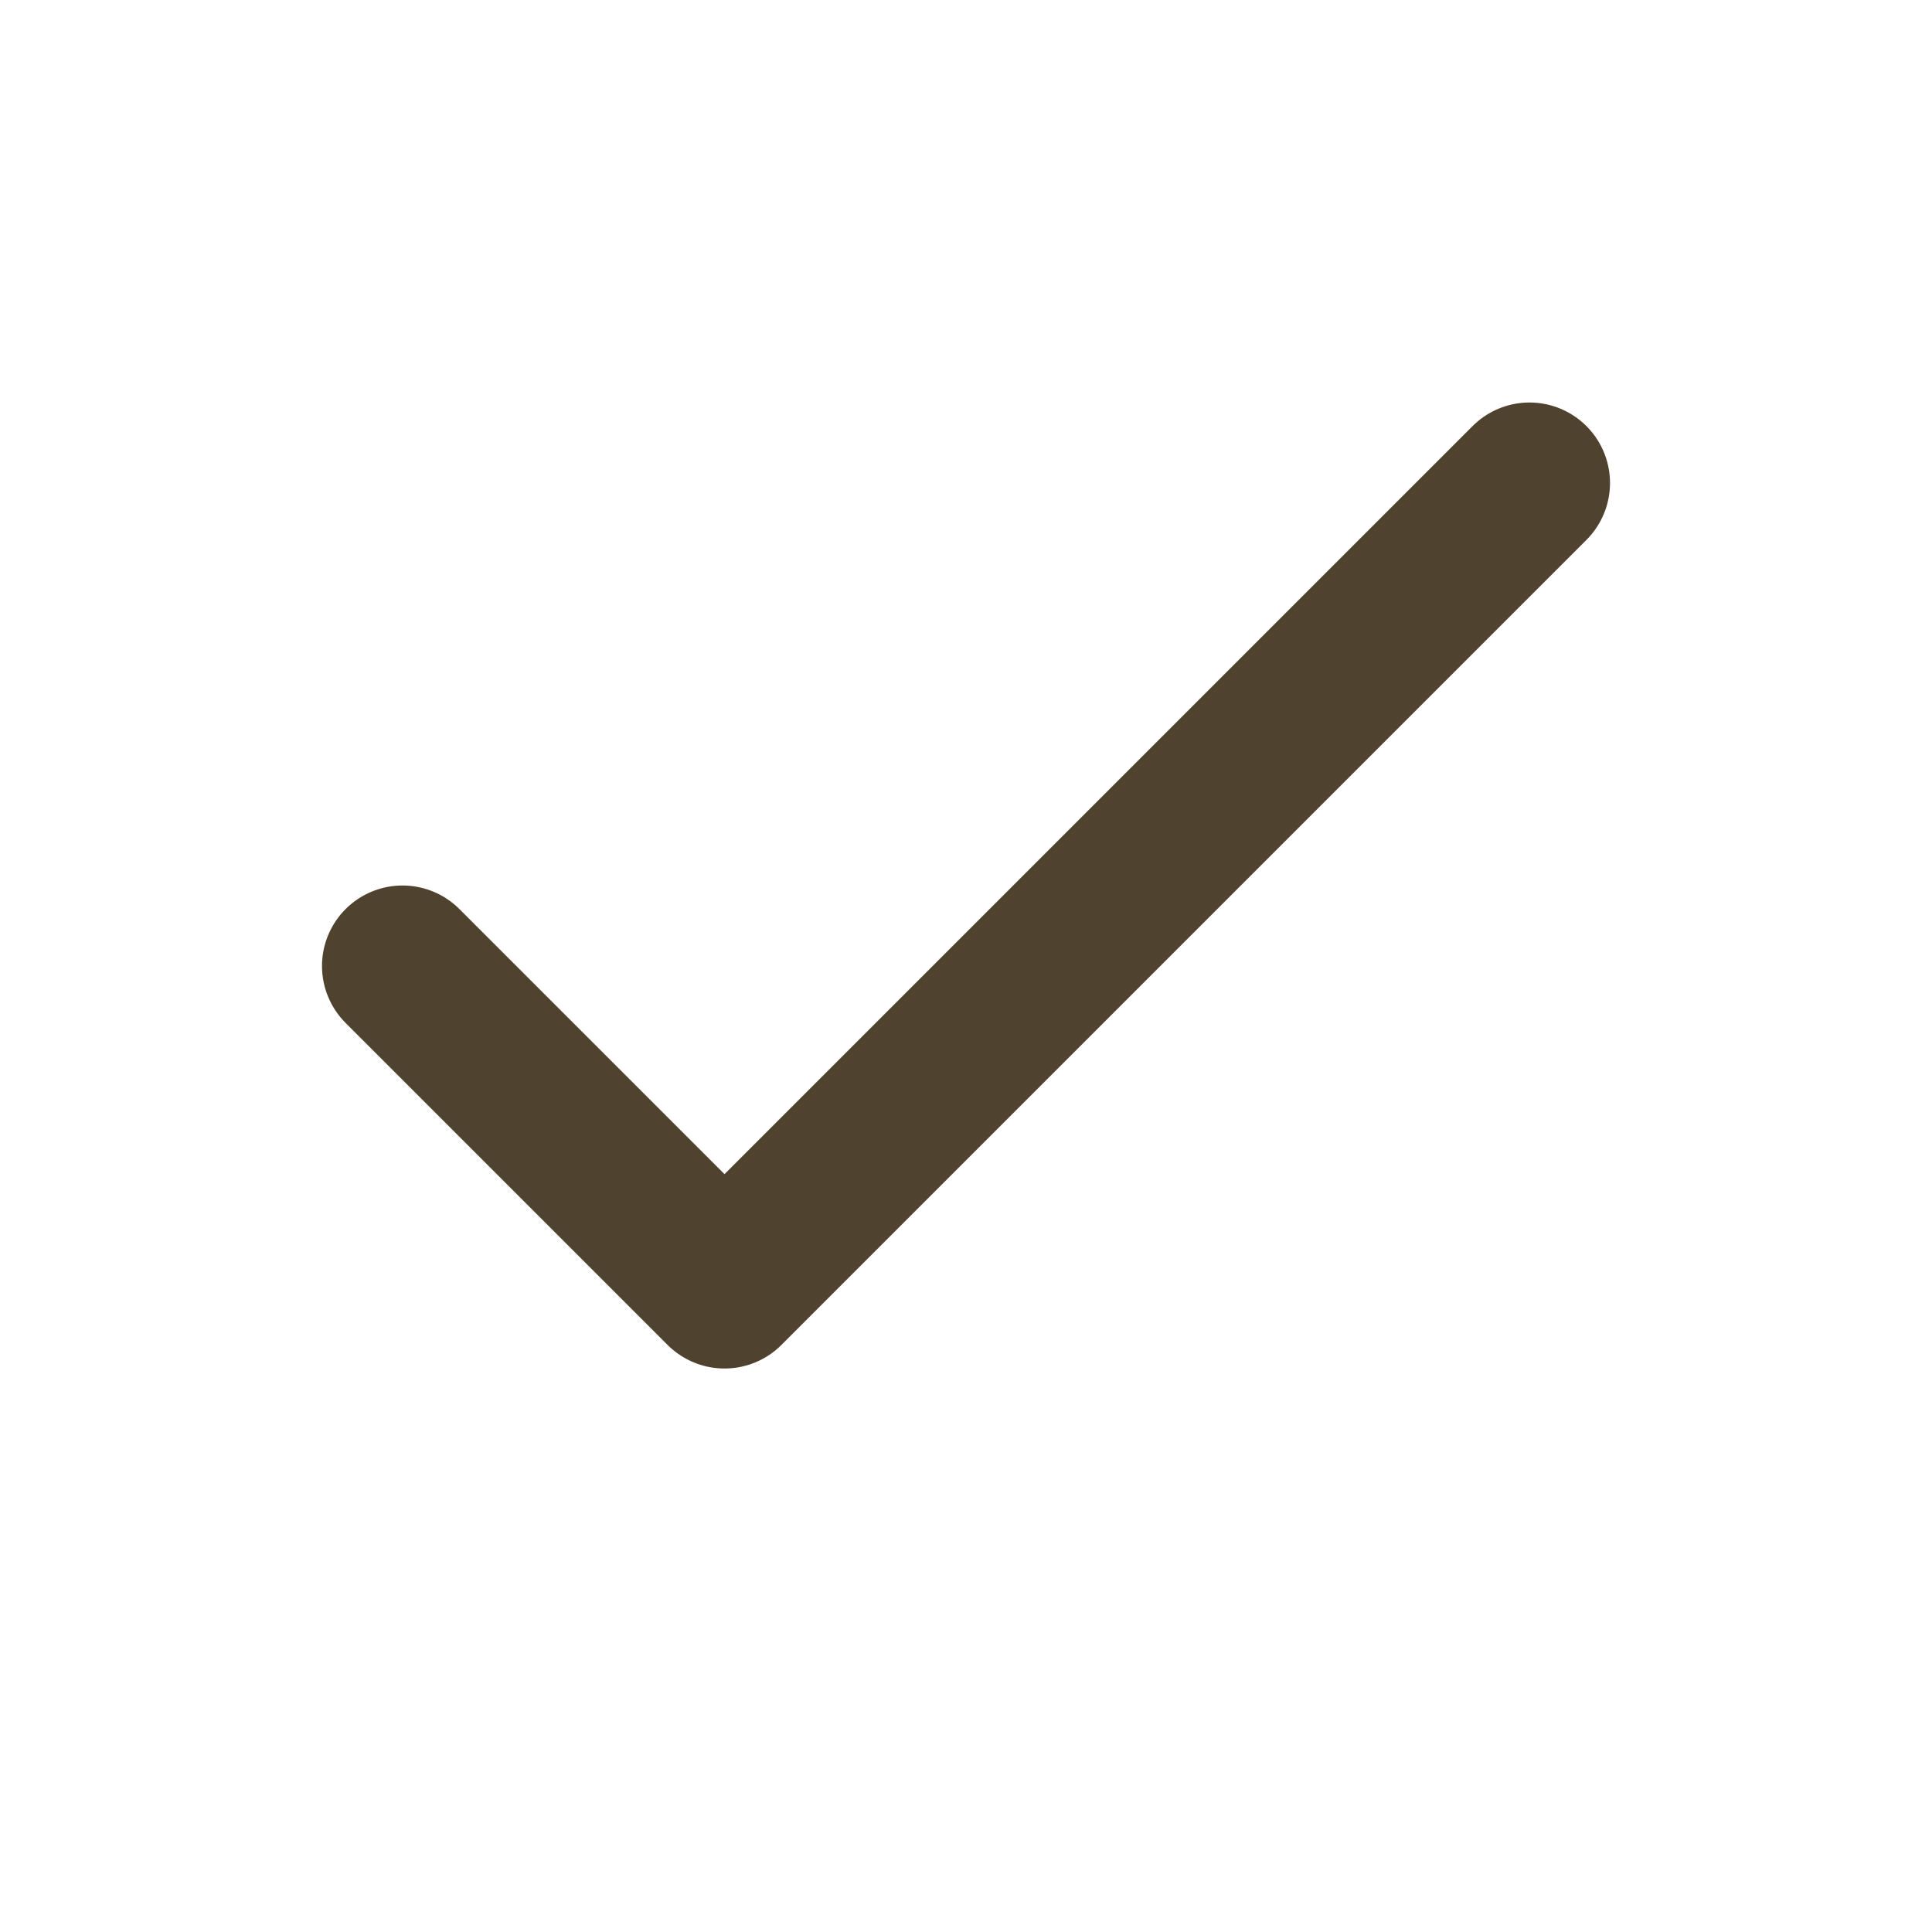
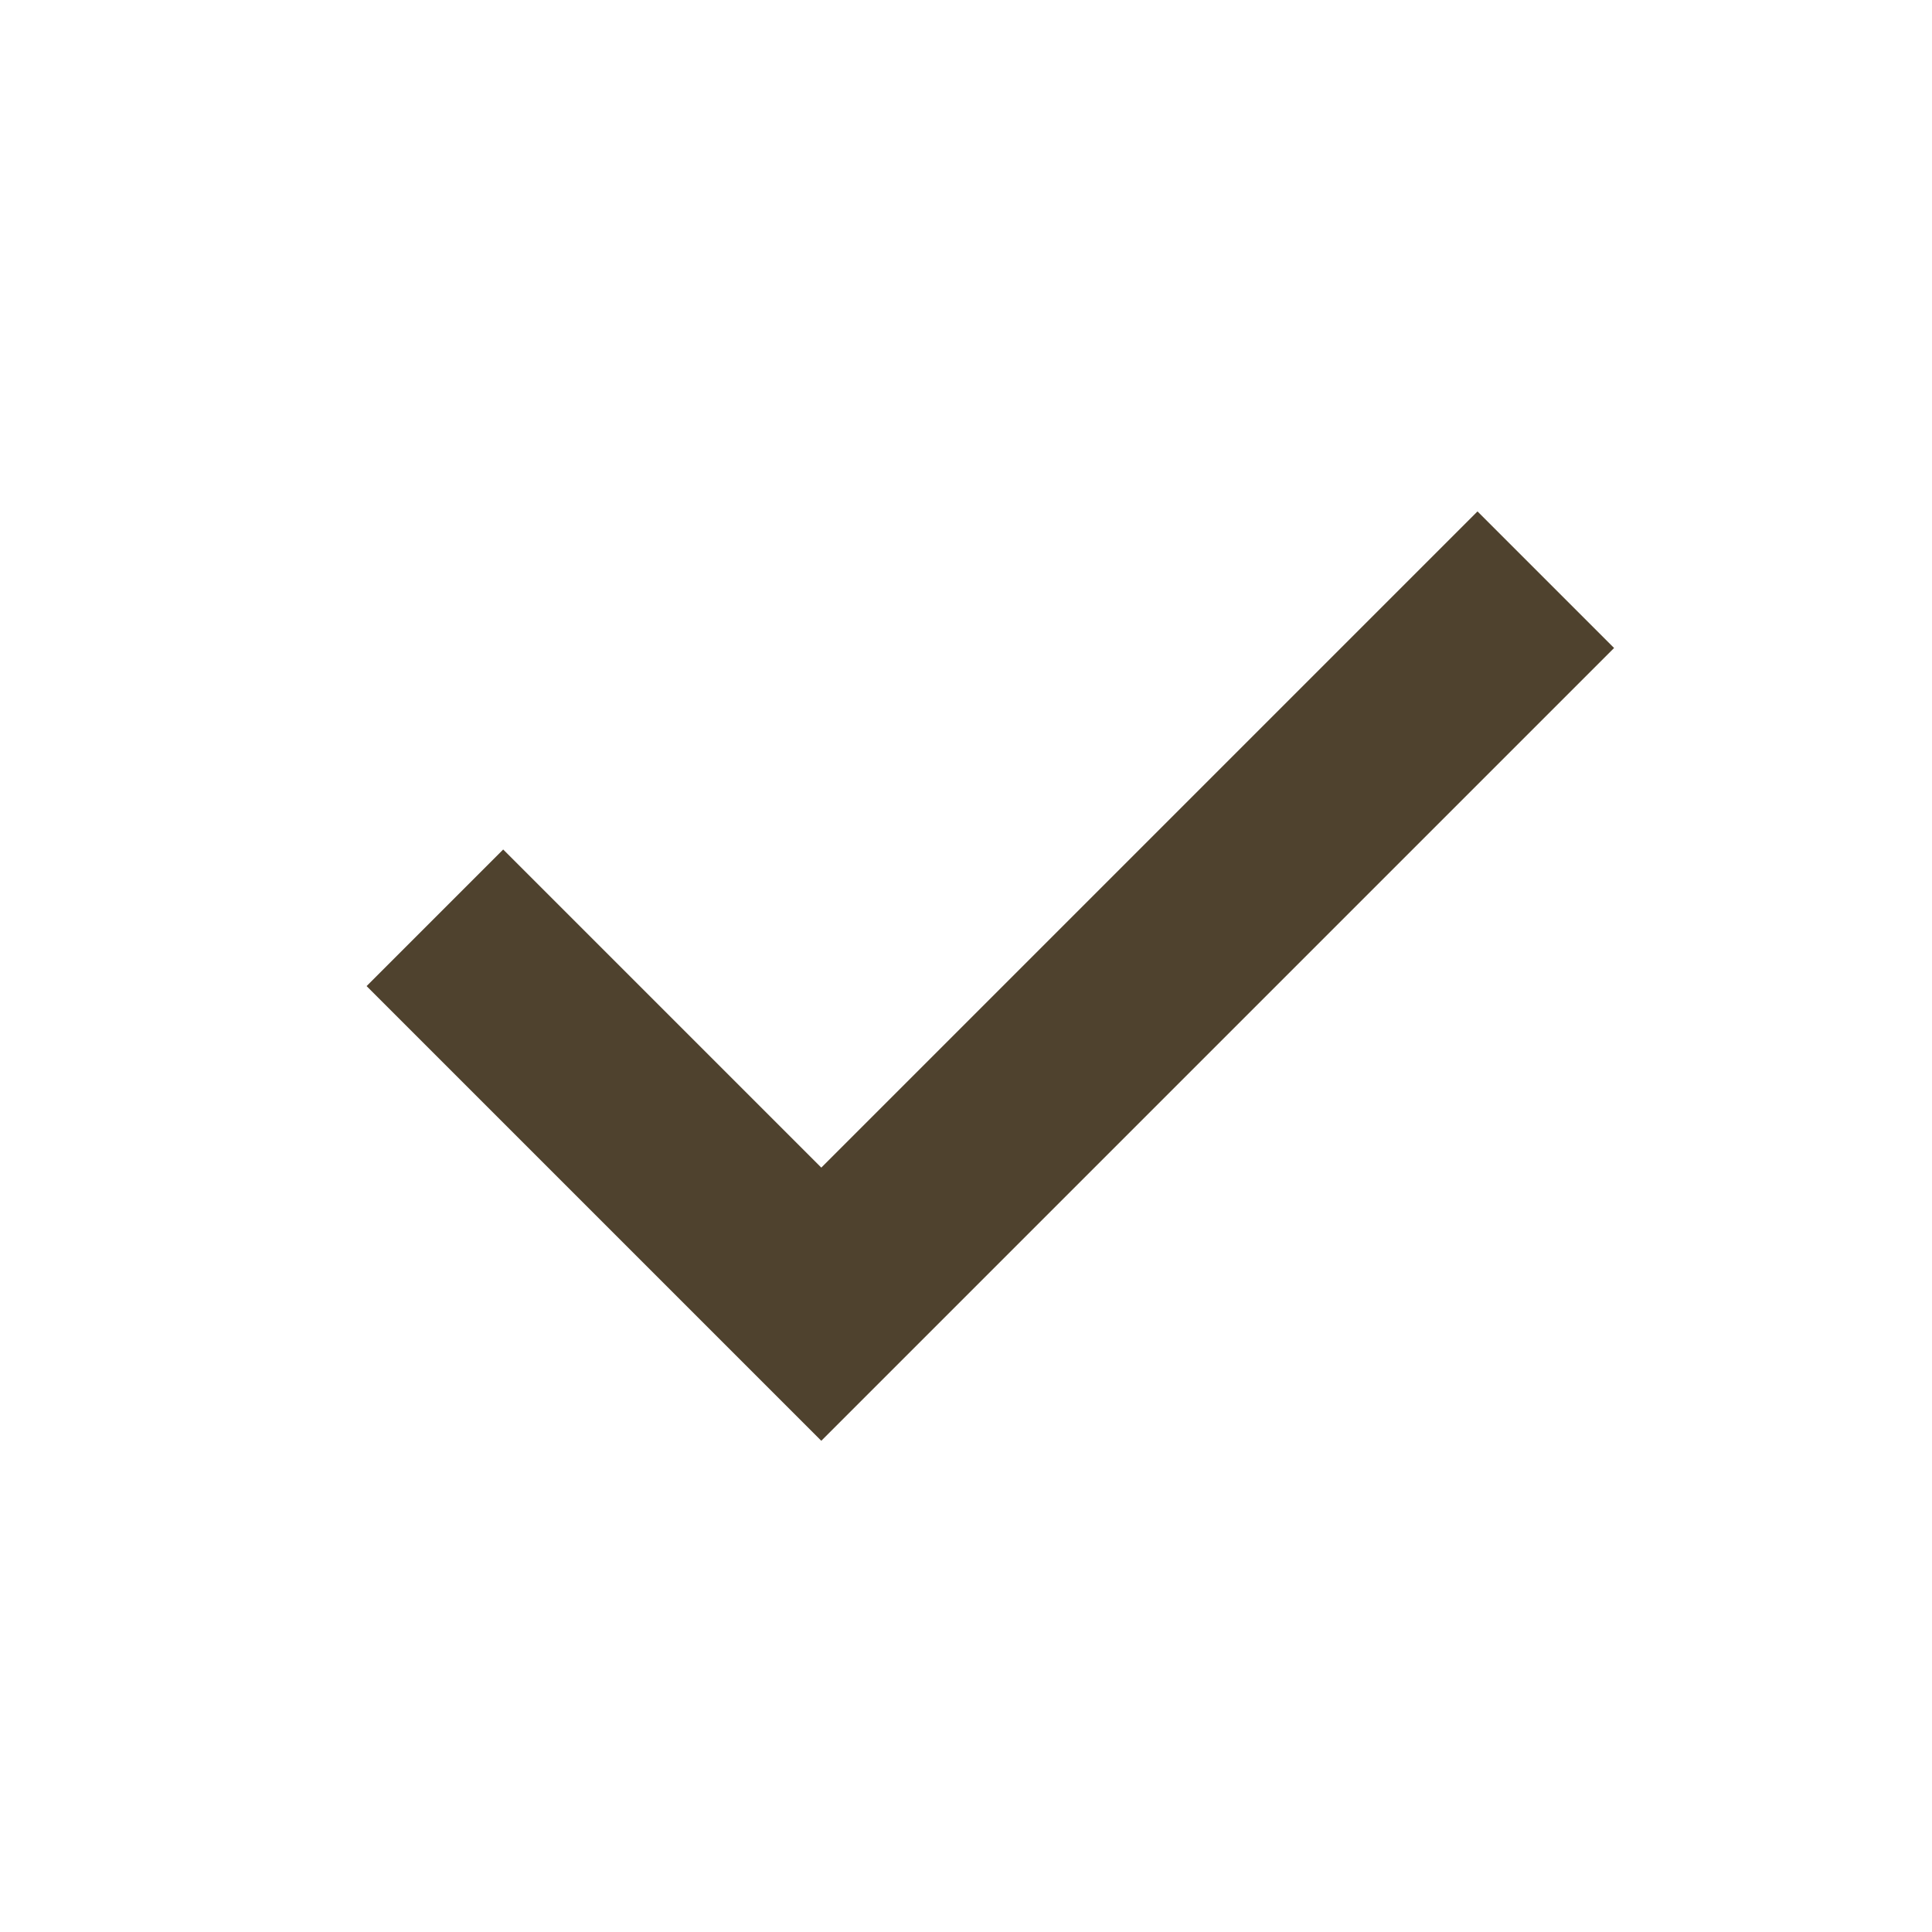
- <svg xmlns="http://www.w3.org/2000/svg" preserveAspectRatio="none" overflow="visible" style="display: block;" width="24" height="24" viewBox="0 0 24 24" fill="none">
-   <g id="ÐÐºÐ¾Ð½ÐºÐ° / ÐÑÐ±ÑÐ°ÑÑ">
-     <path id="Vector" d="M5 12L9 16L19 6" stroke-width="2" stroke-linecap="round" stroke-linejoin="round" stroke="#4F422E" />
+ <svg xmlns="http://www.w3.org/2000/svg" preserveAspectRatio="none" overflow="visible" style="display: block;" width="20" height="20" viewBox="0 0 20 20" fill="none">
+   <g id="Fixer">
+     <path id="PaintMe" d="M16.709 6.708L8.502 14.915L3.795 10.208L5.209 8.794L8.502 12.087L15.295 5.294L16.709 6.708Z" fill="#4F422E" />
  </g>
</svg>
